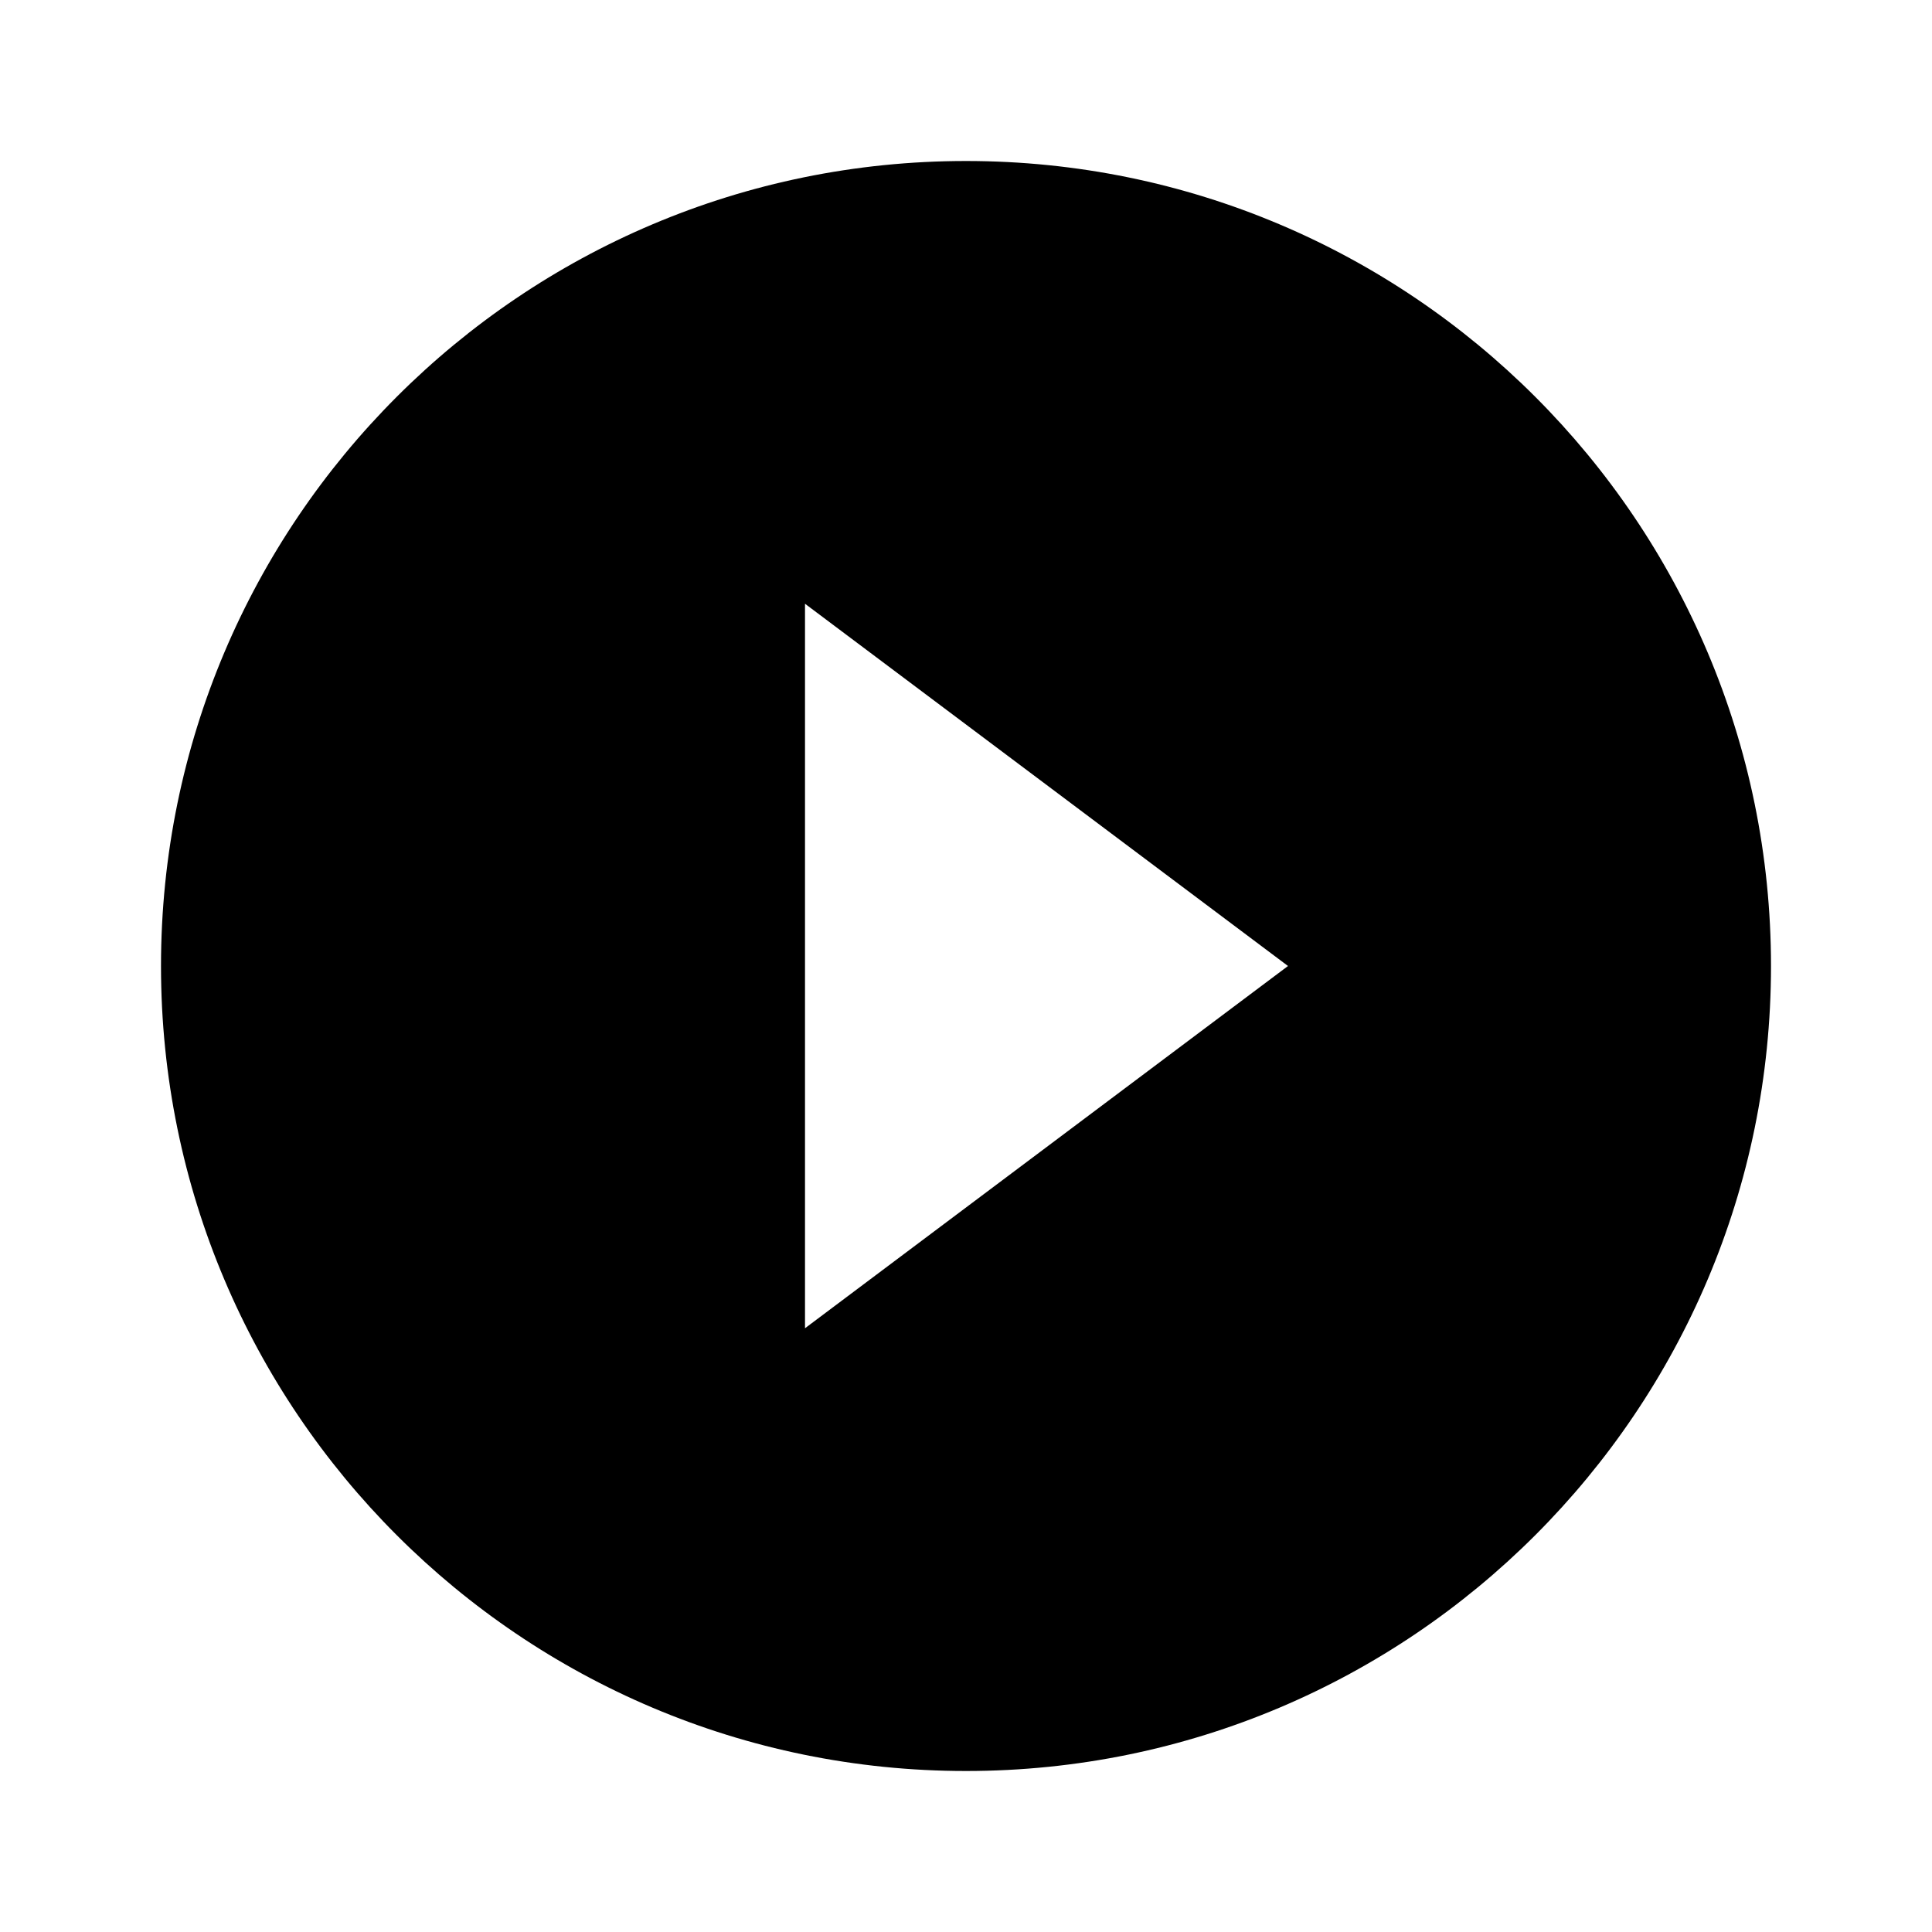
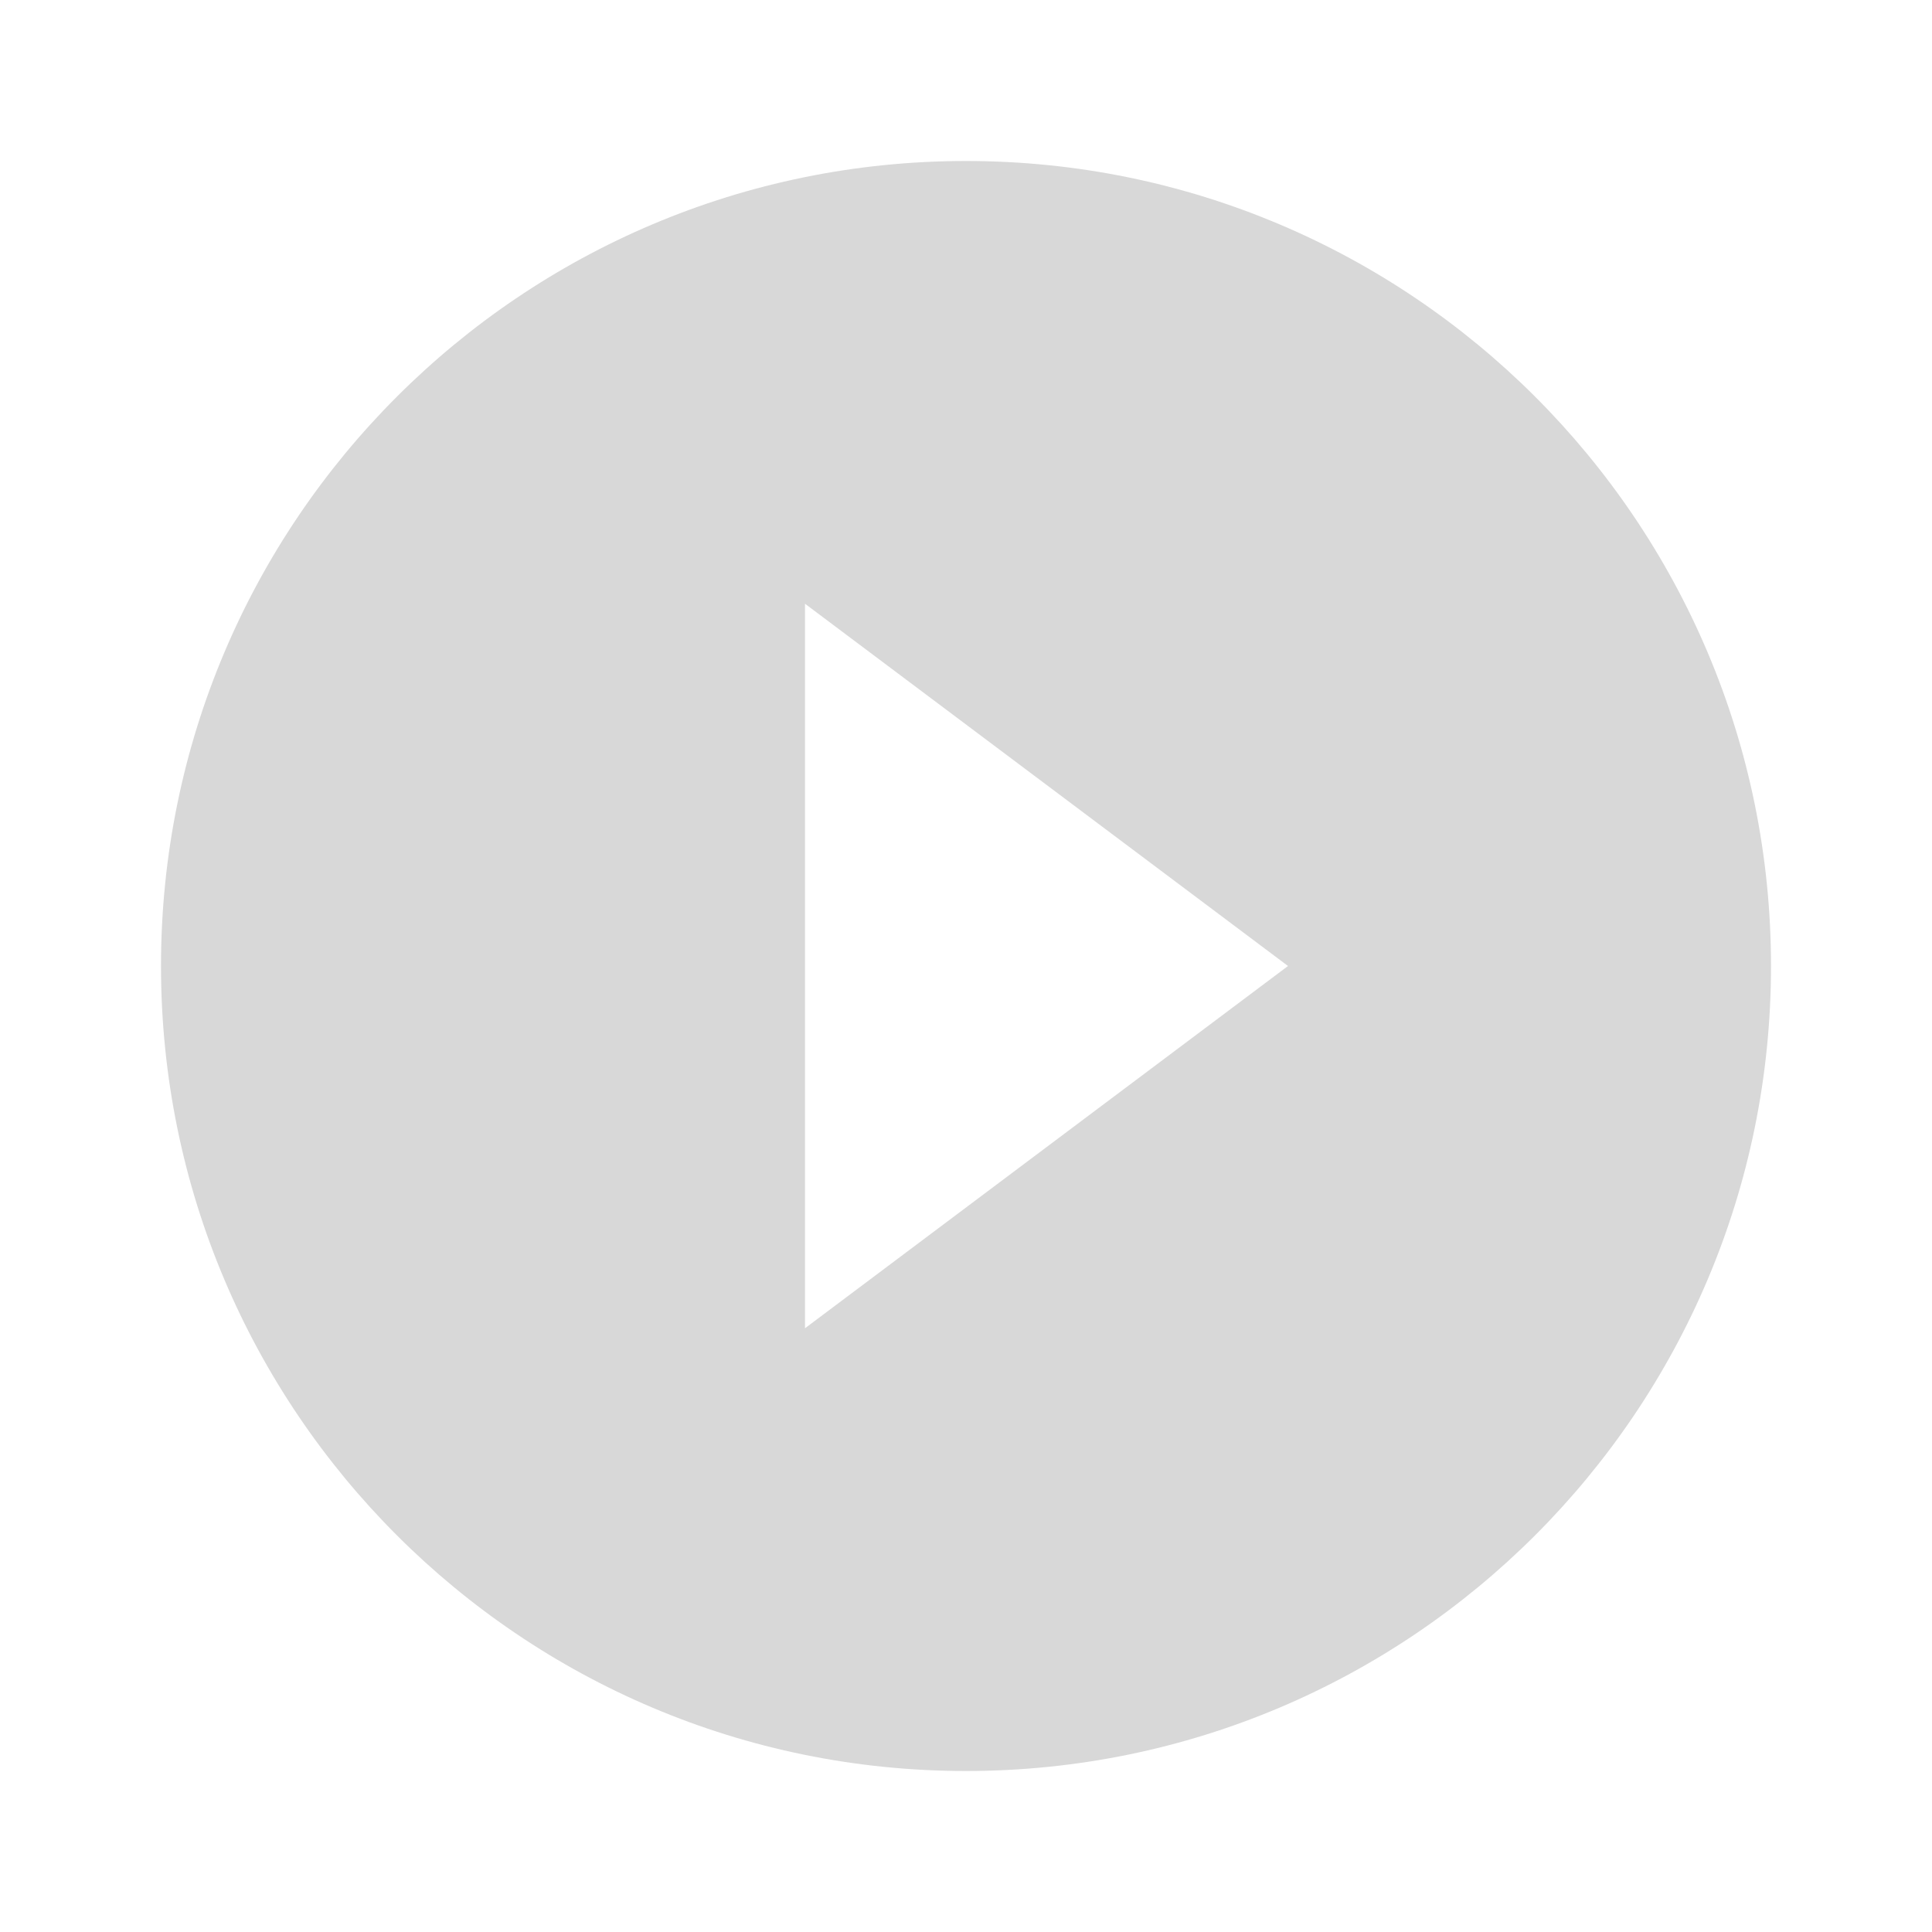
<svg xmlns="http://www.w3.org/2000/svg" width="32" height="32" viewBox="0 0 24 24">
-   <path fill="currentColor" d="M10 16.5v-9l6 4.5M12 2A10 10 0 0 0 2 12a10 10 0 0 0 10 10a10 10 0 0 0 10-10A10 10 0 0 0 12 2" />
+   <path fill="#d8d8d8" d="M10 16.5v-9l6 4.5M12 2A10 10 0 0 0 2 12a10 10 0 0 0 10 10a10 10 0 0 0 10-10A10 10 0 0 0 12 2" />
</svg>
